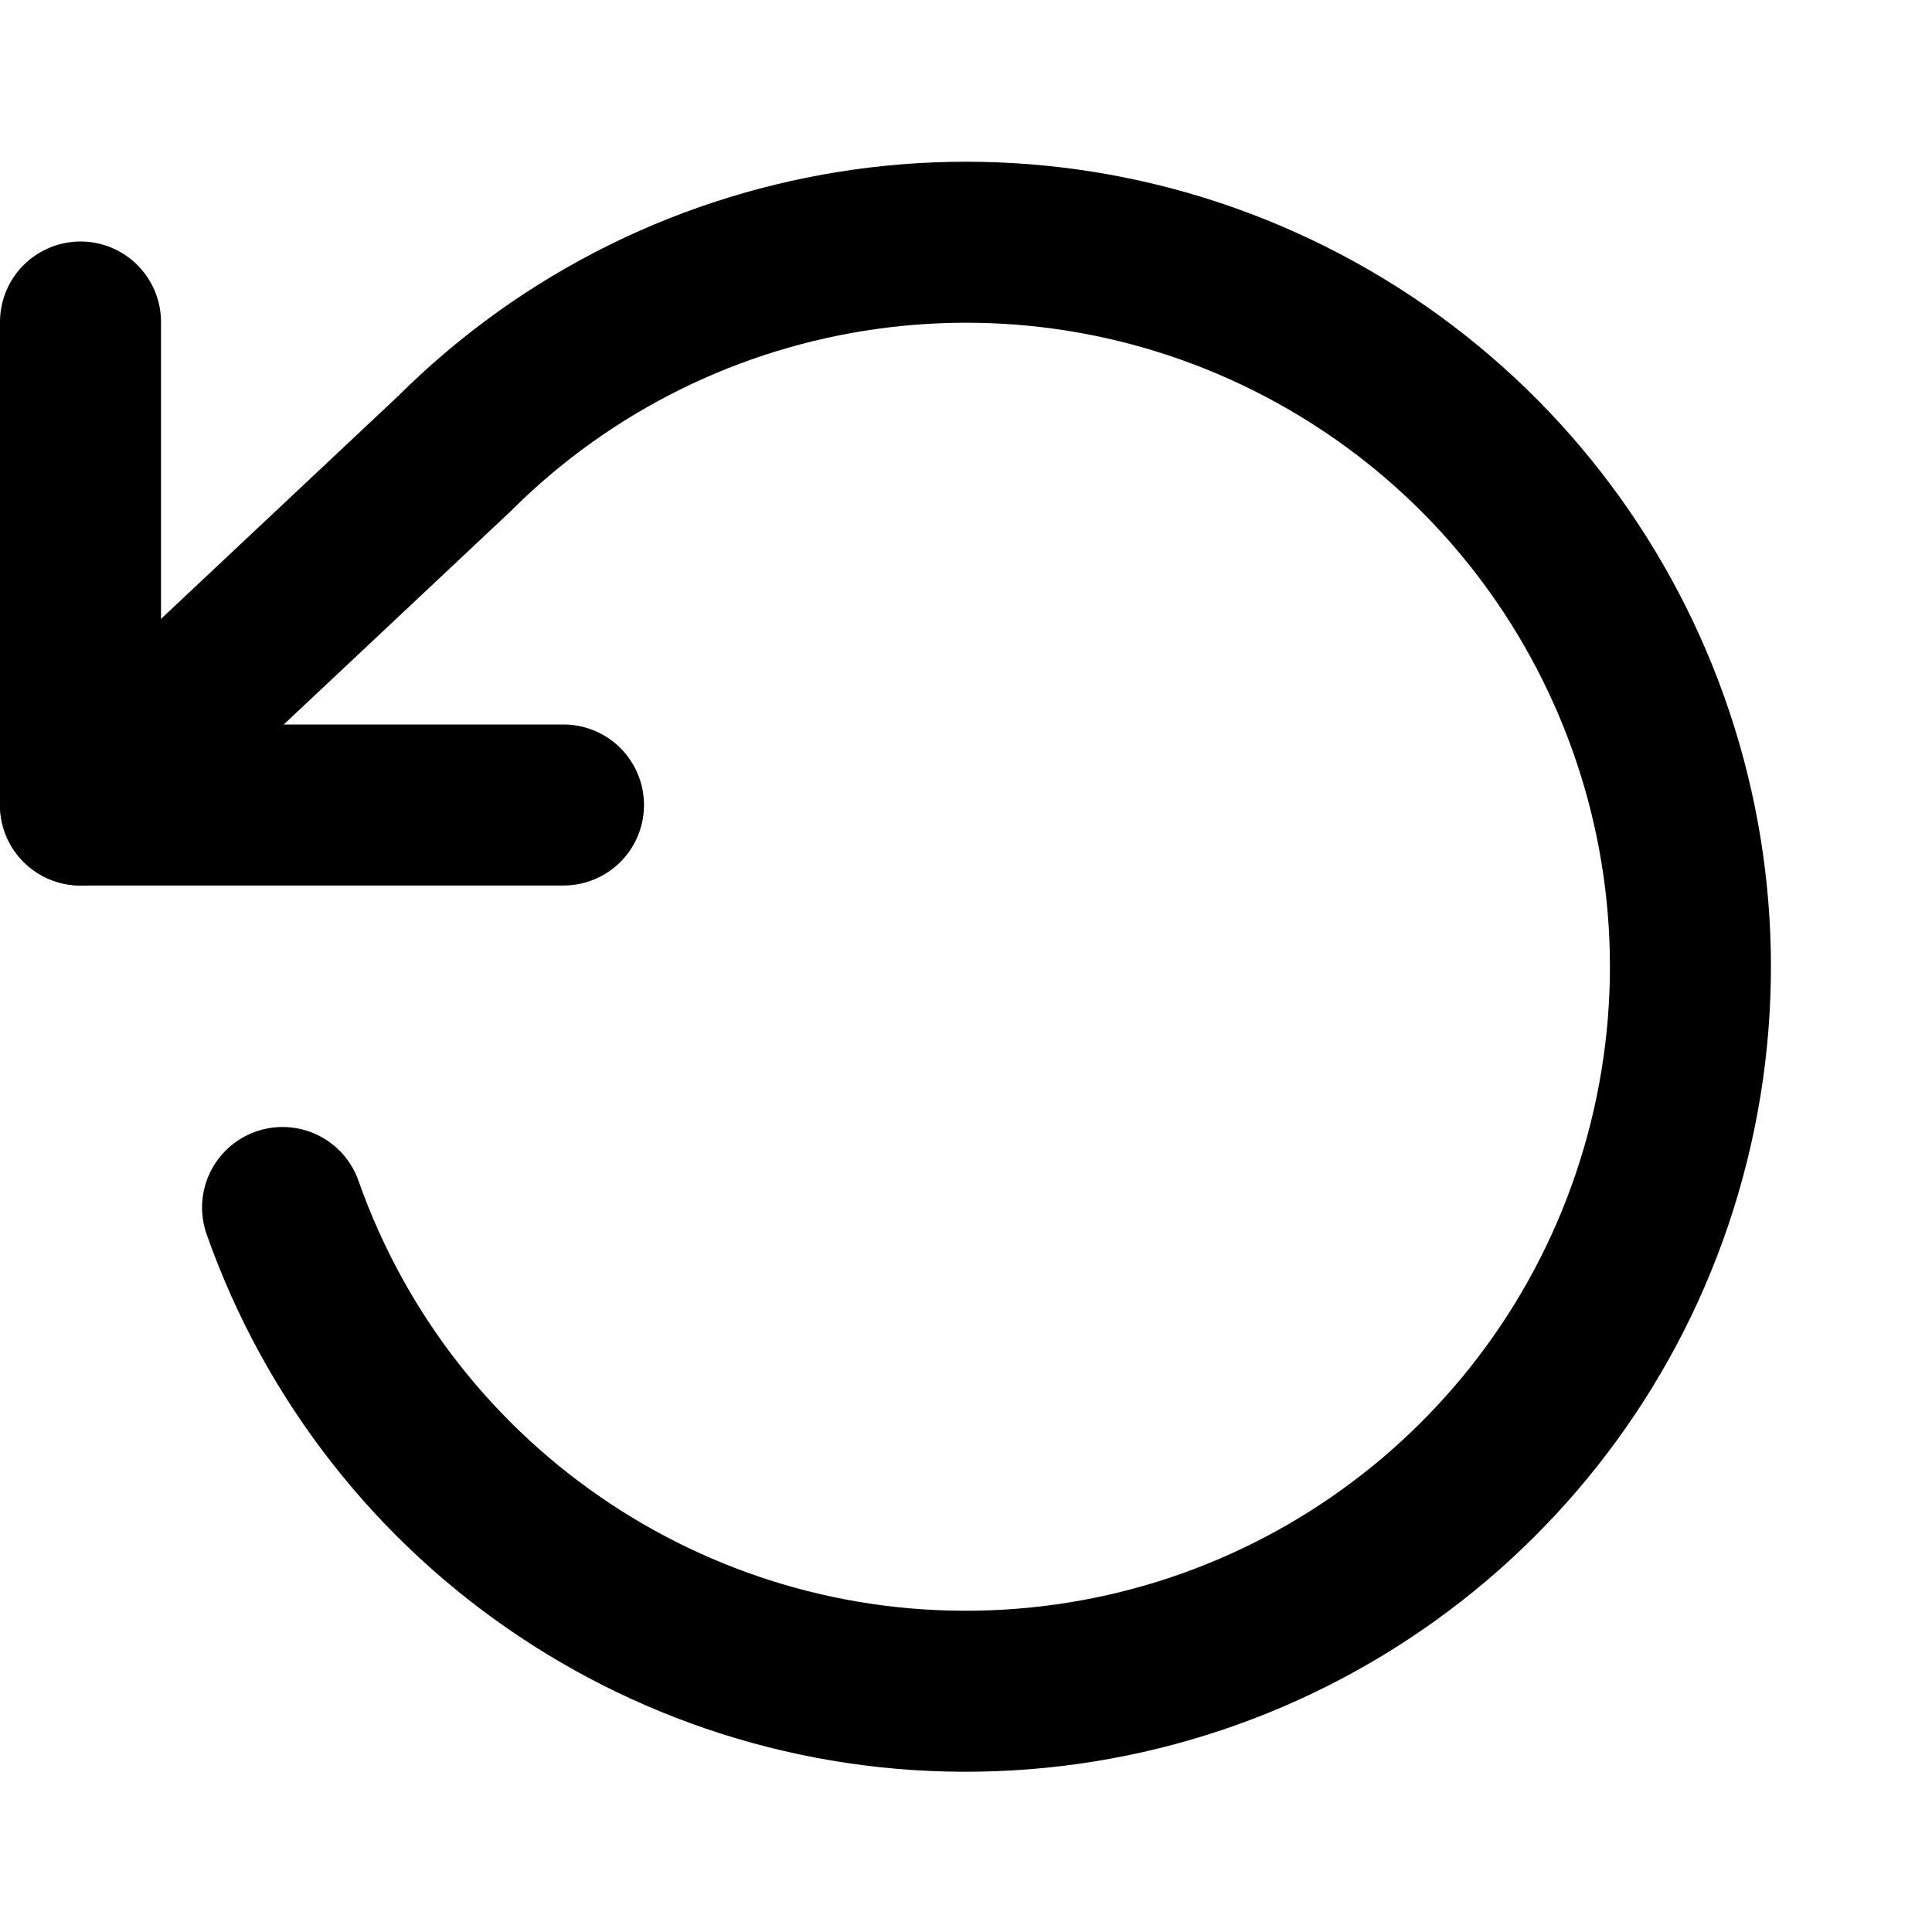
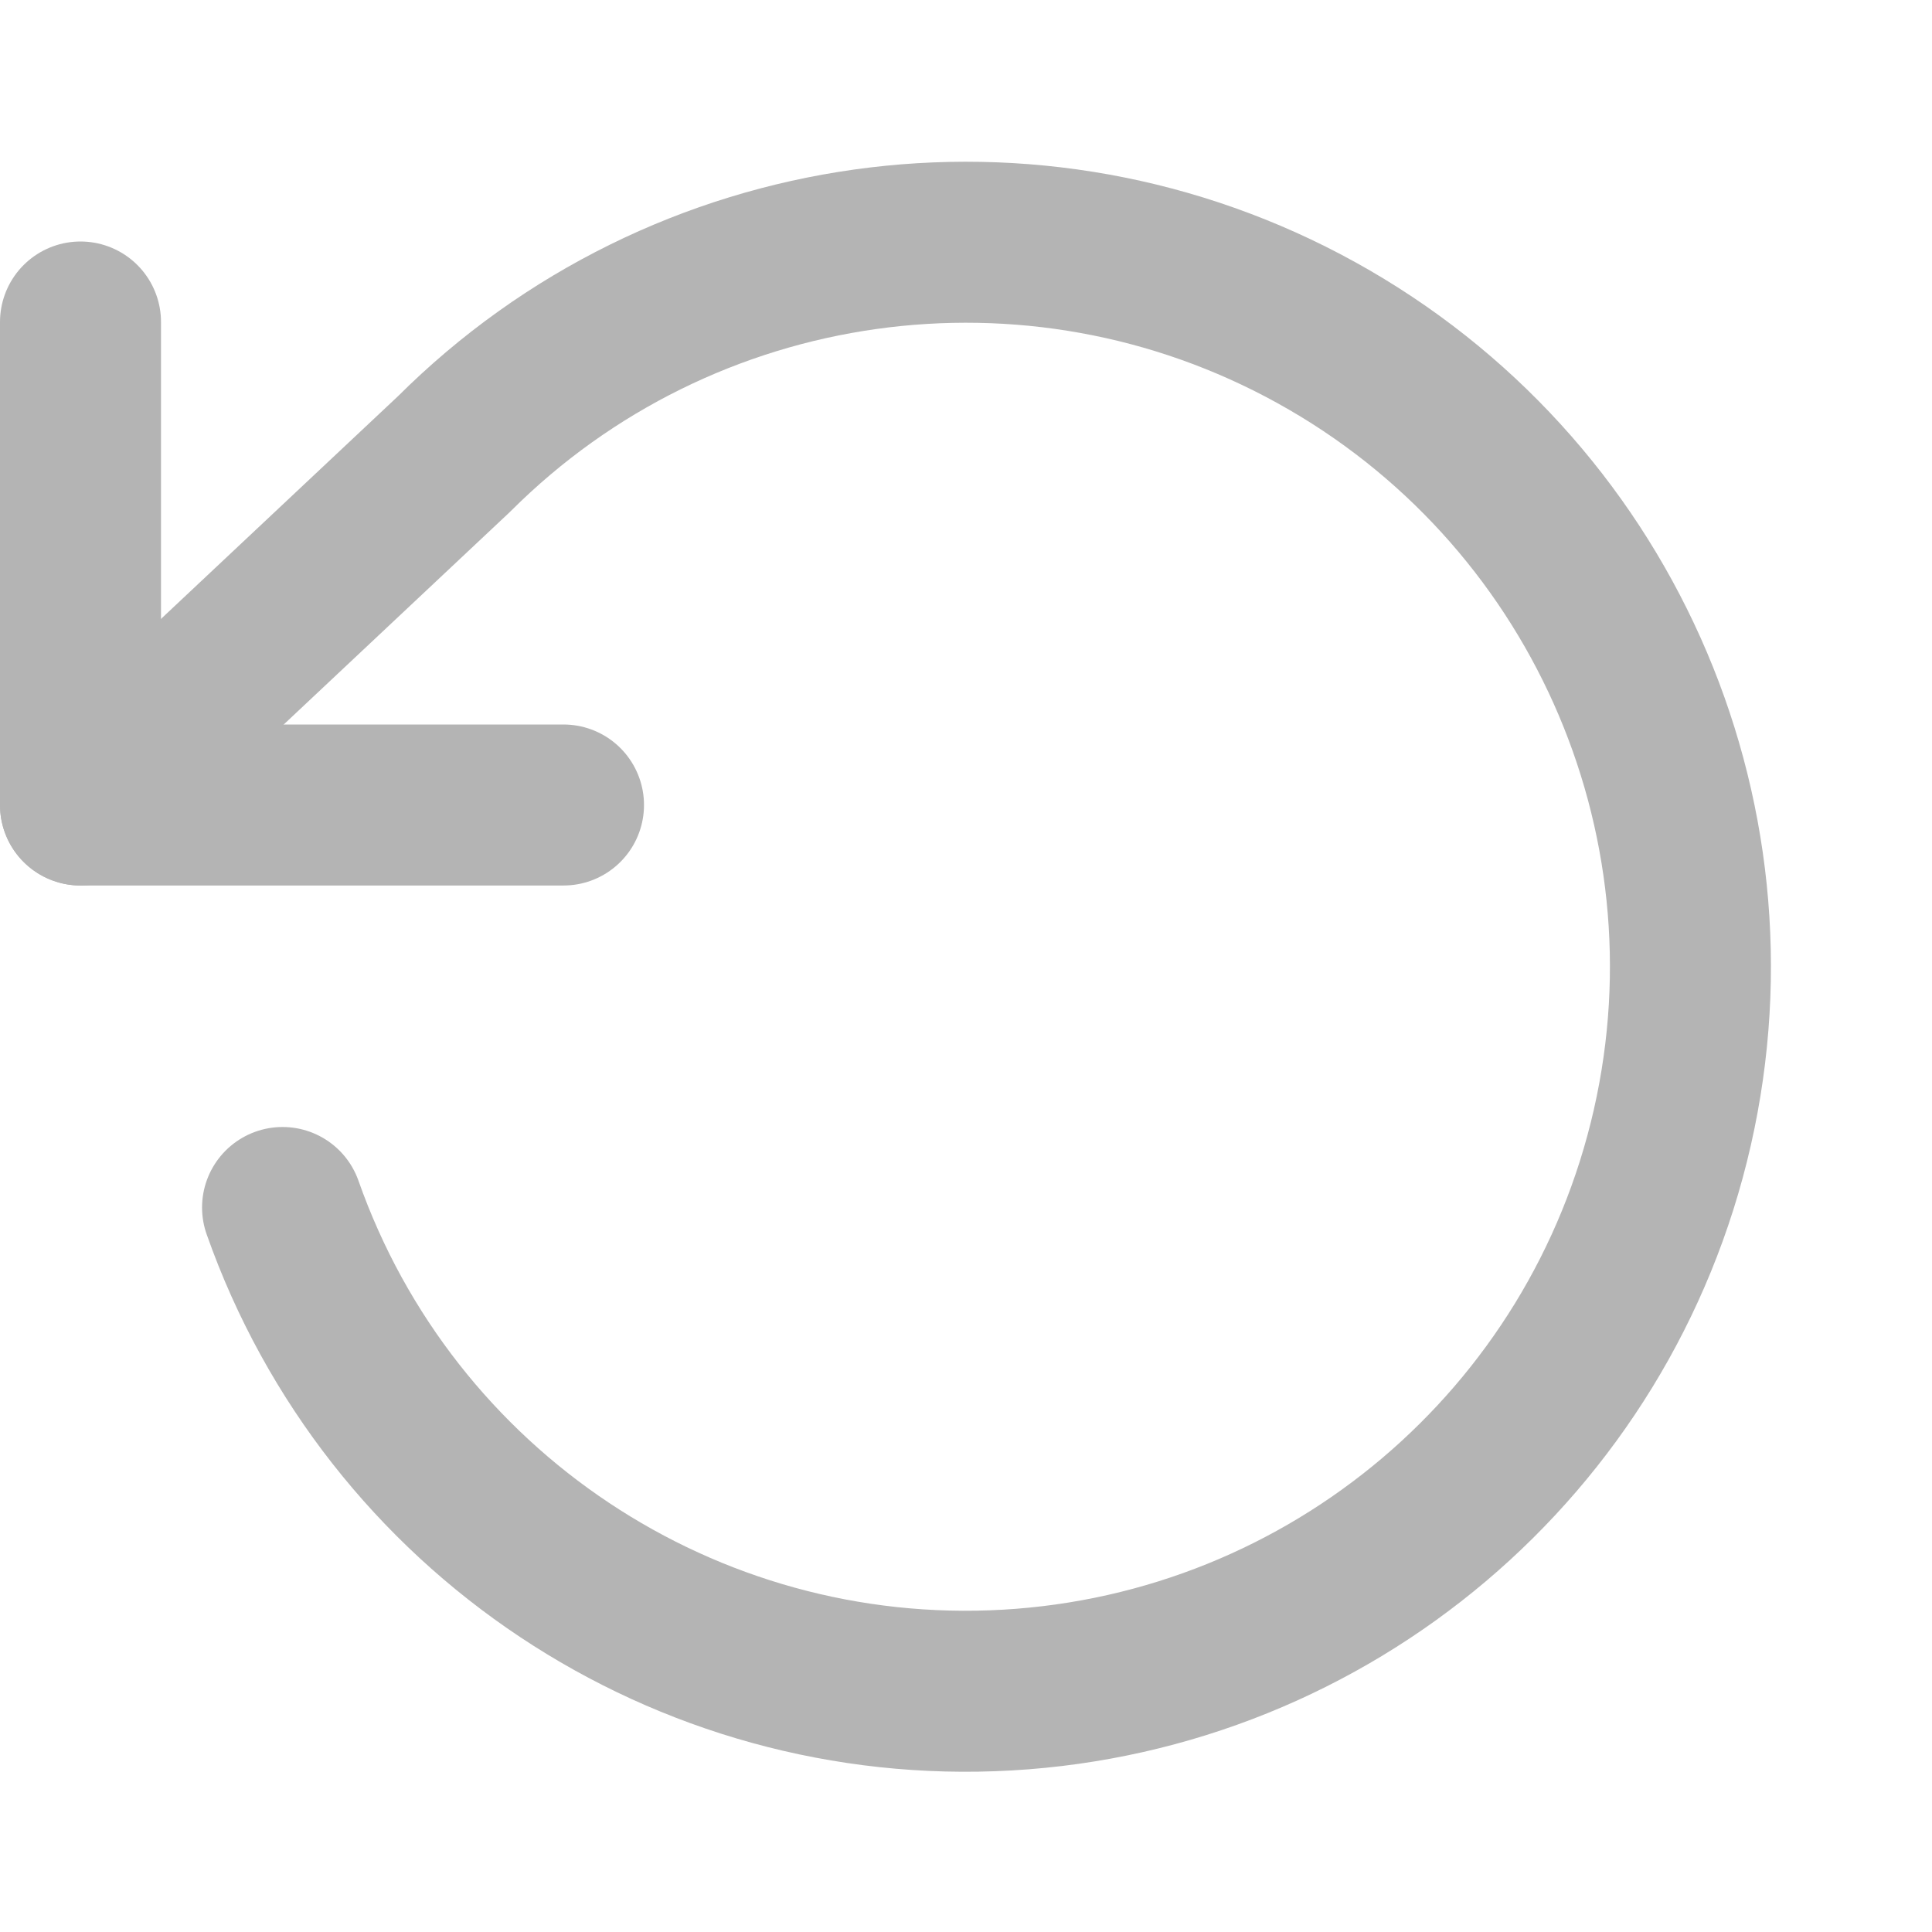
- <svg xmlns="http://www.w3.org/2000/svg" width="24" height="24" viewBox="0 0 24 24" fill="none" stroke="currentColor" stroke-width="2" stroke-linecap="round" stroke-linejoin="round" class="feather feather-rotate-ccw">
+ <svg xmlns="http://www.w3.org/2000/svg" width="24" height="24" viewBox="0 0 24 24" fill="none" stroke="#B4B4B4" stroke-width="2" stroke-linecap="round" stroke-linejoin="round" class="feather feather-rotate-ccw">
  <polyline points="1 4 1 10 7 10" />
  <path d="M3.51 15a9 9 0 1 0 2.13-9.36L1 10" />
</svg>
